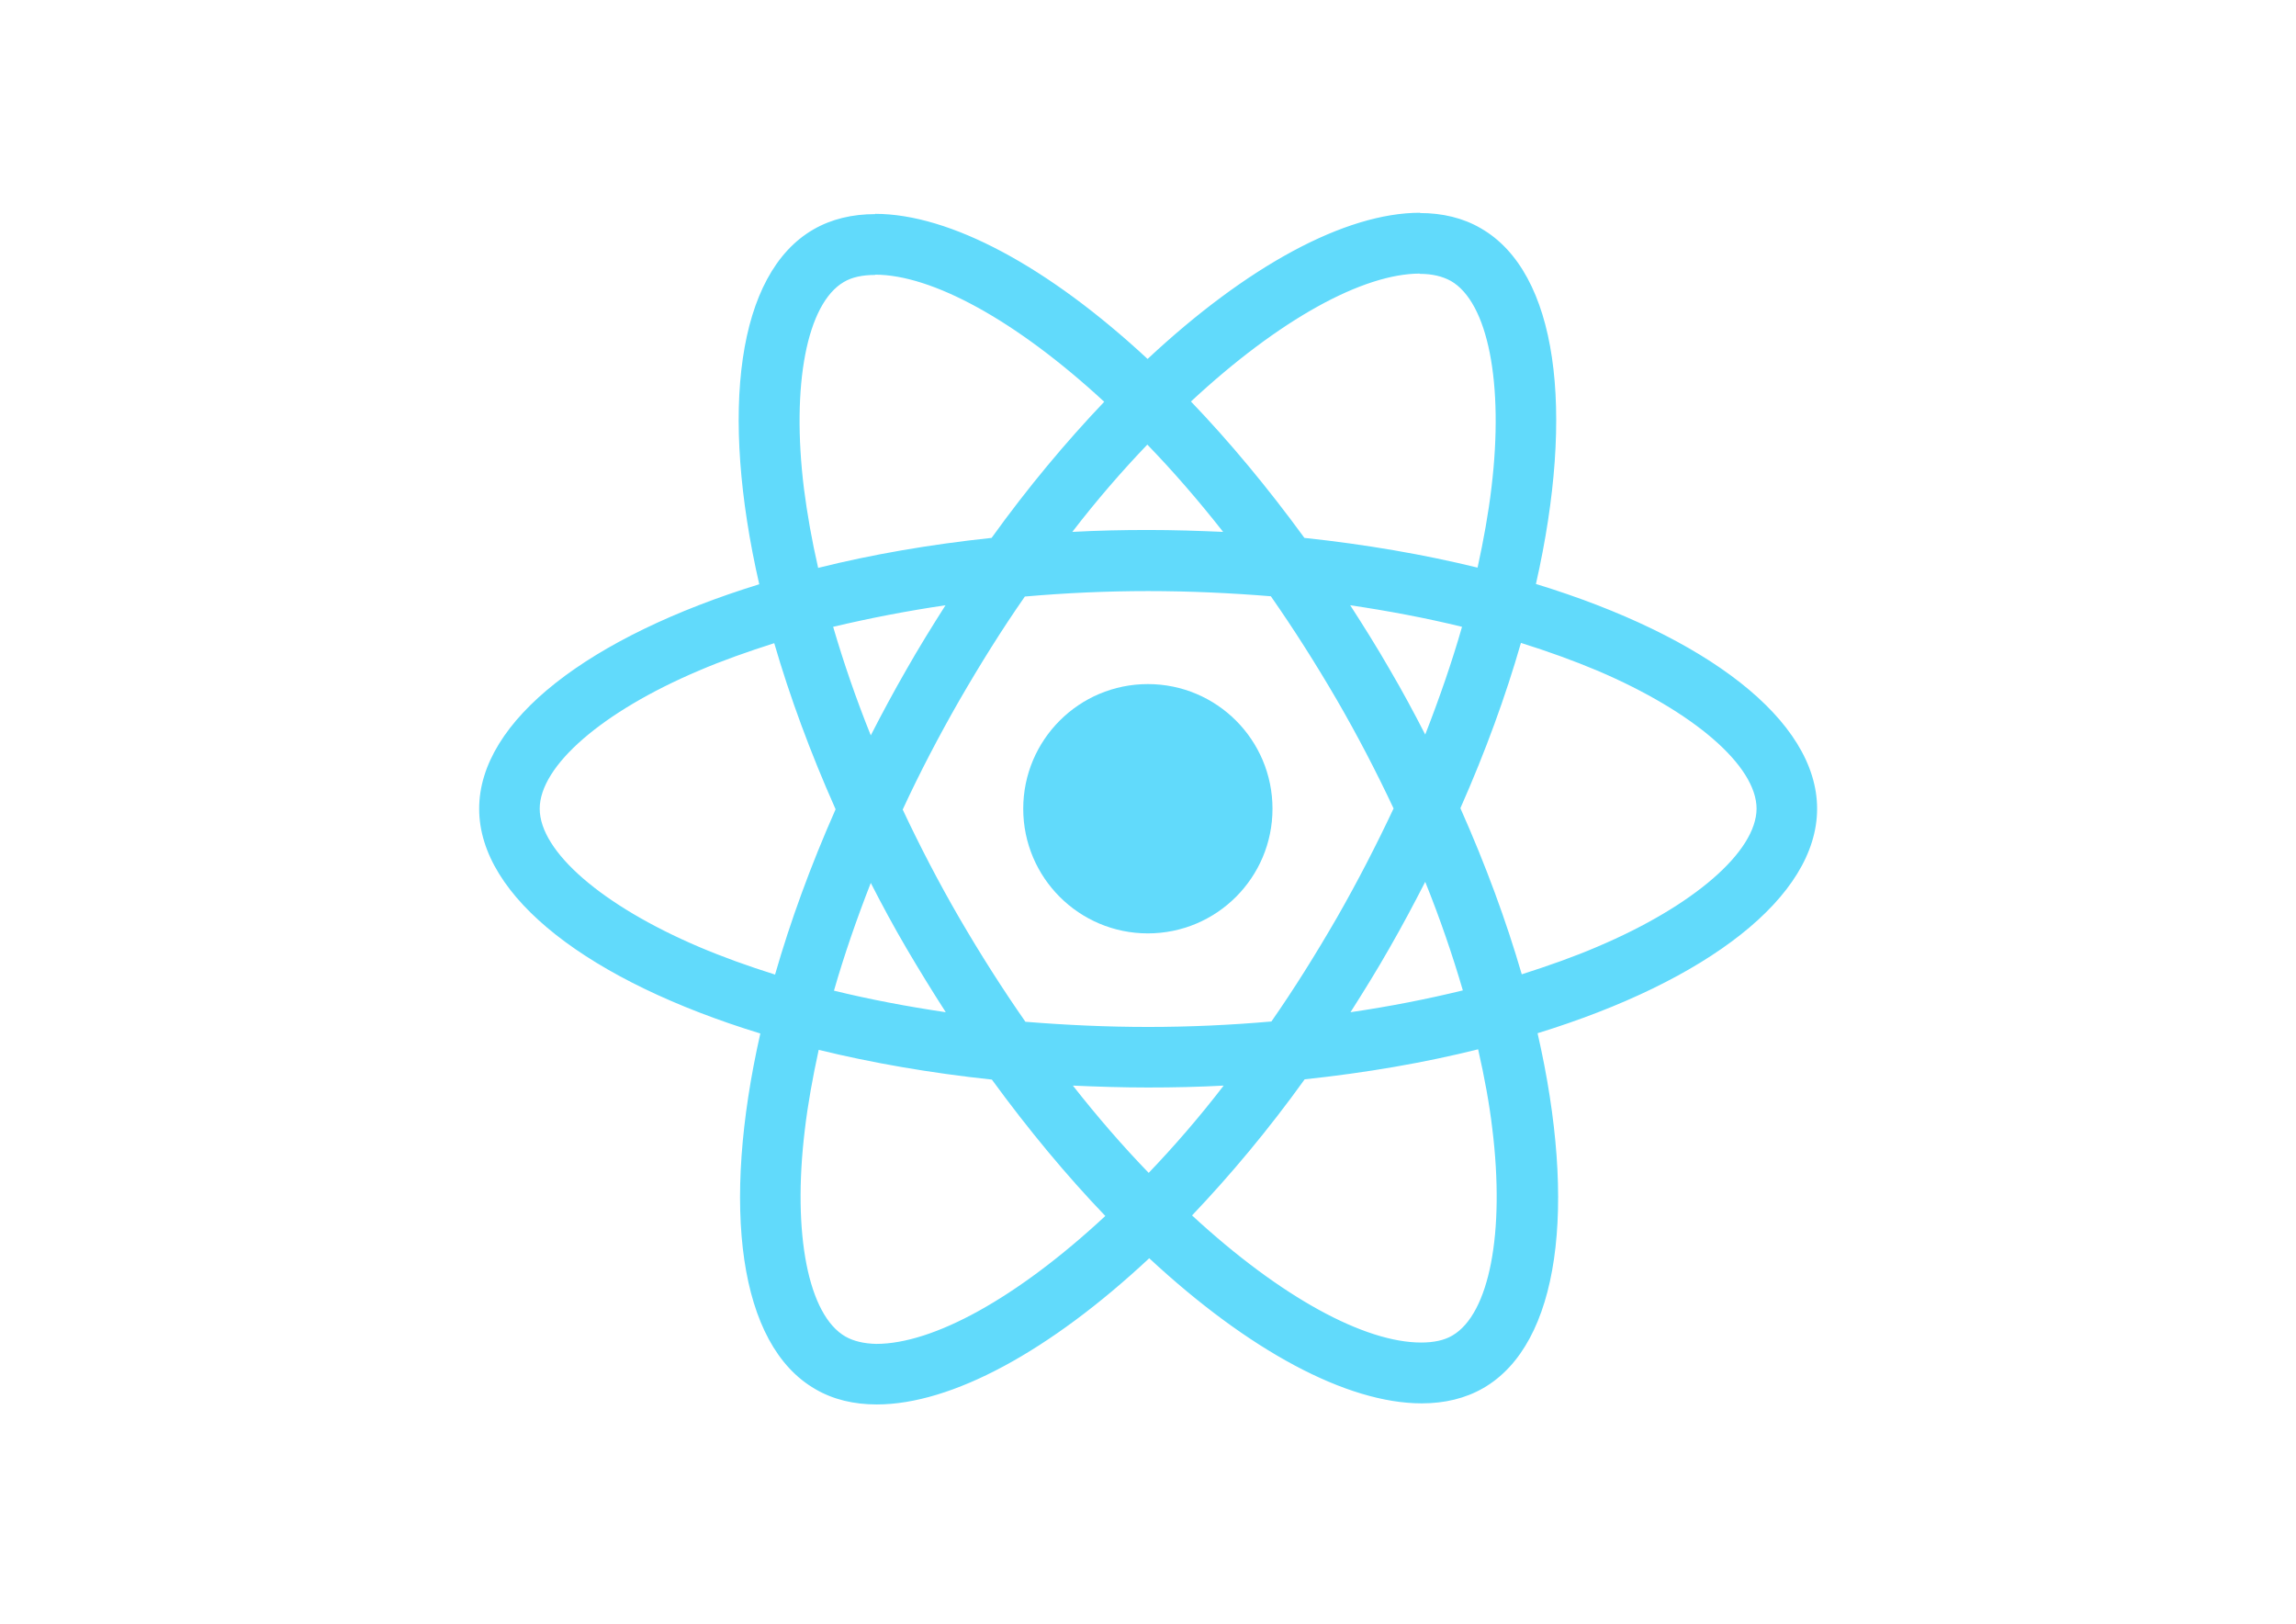
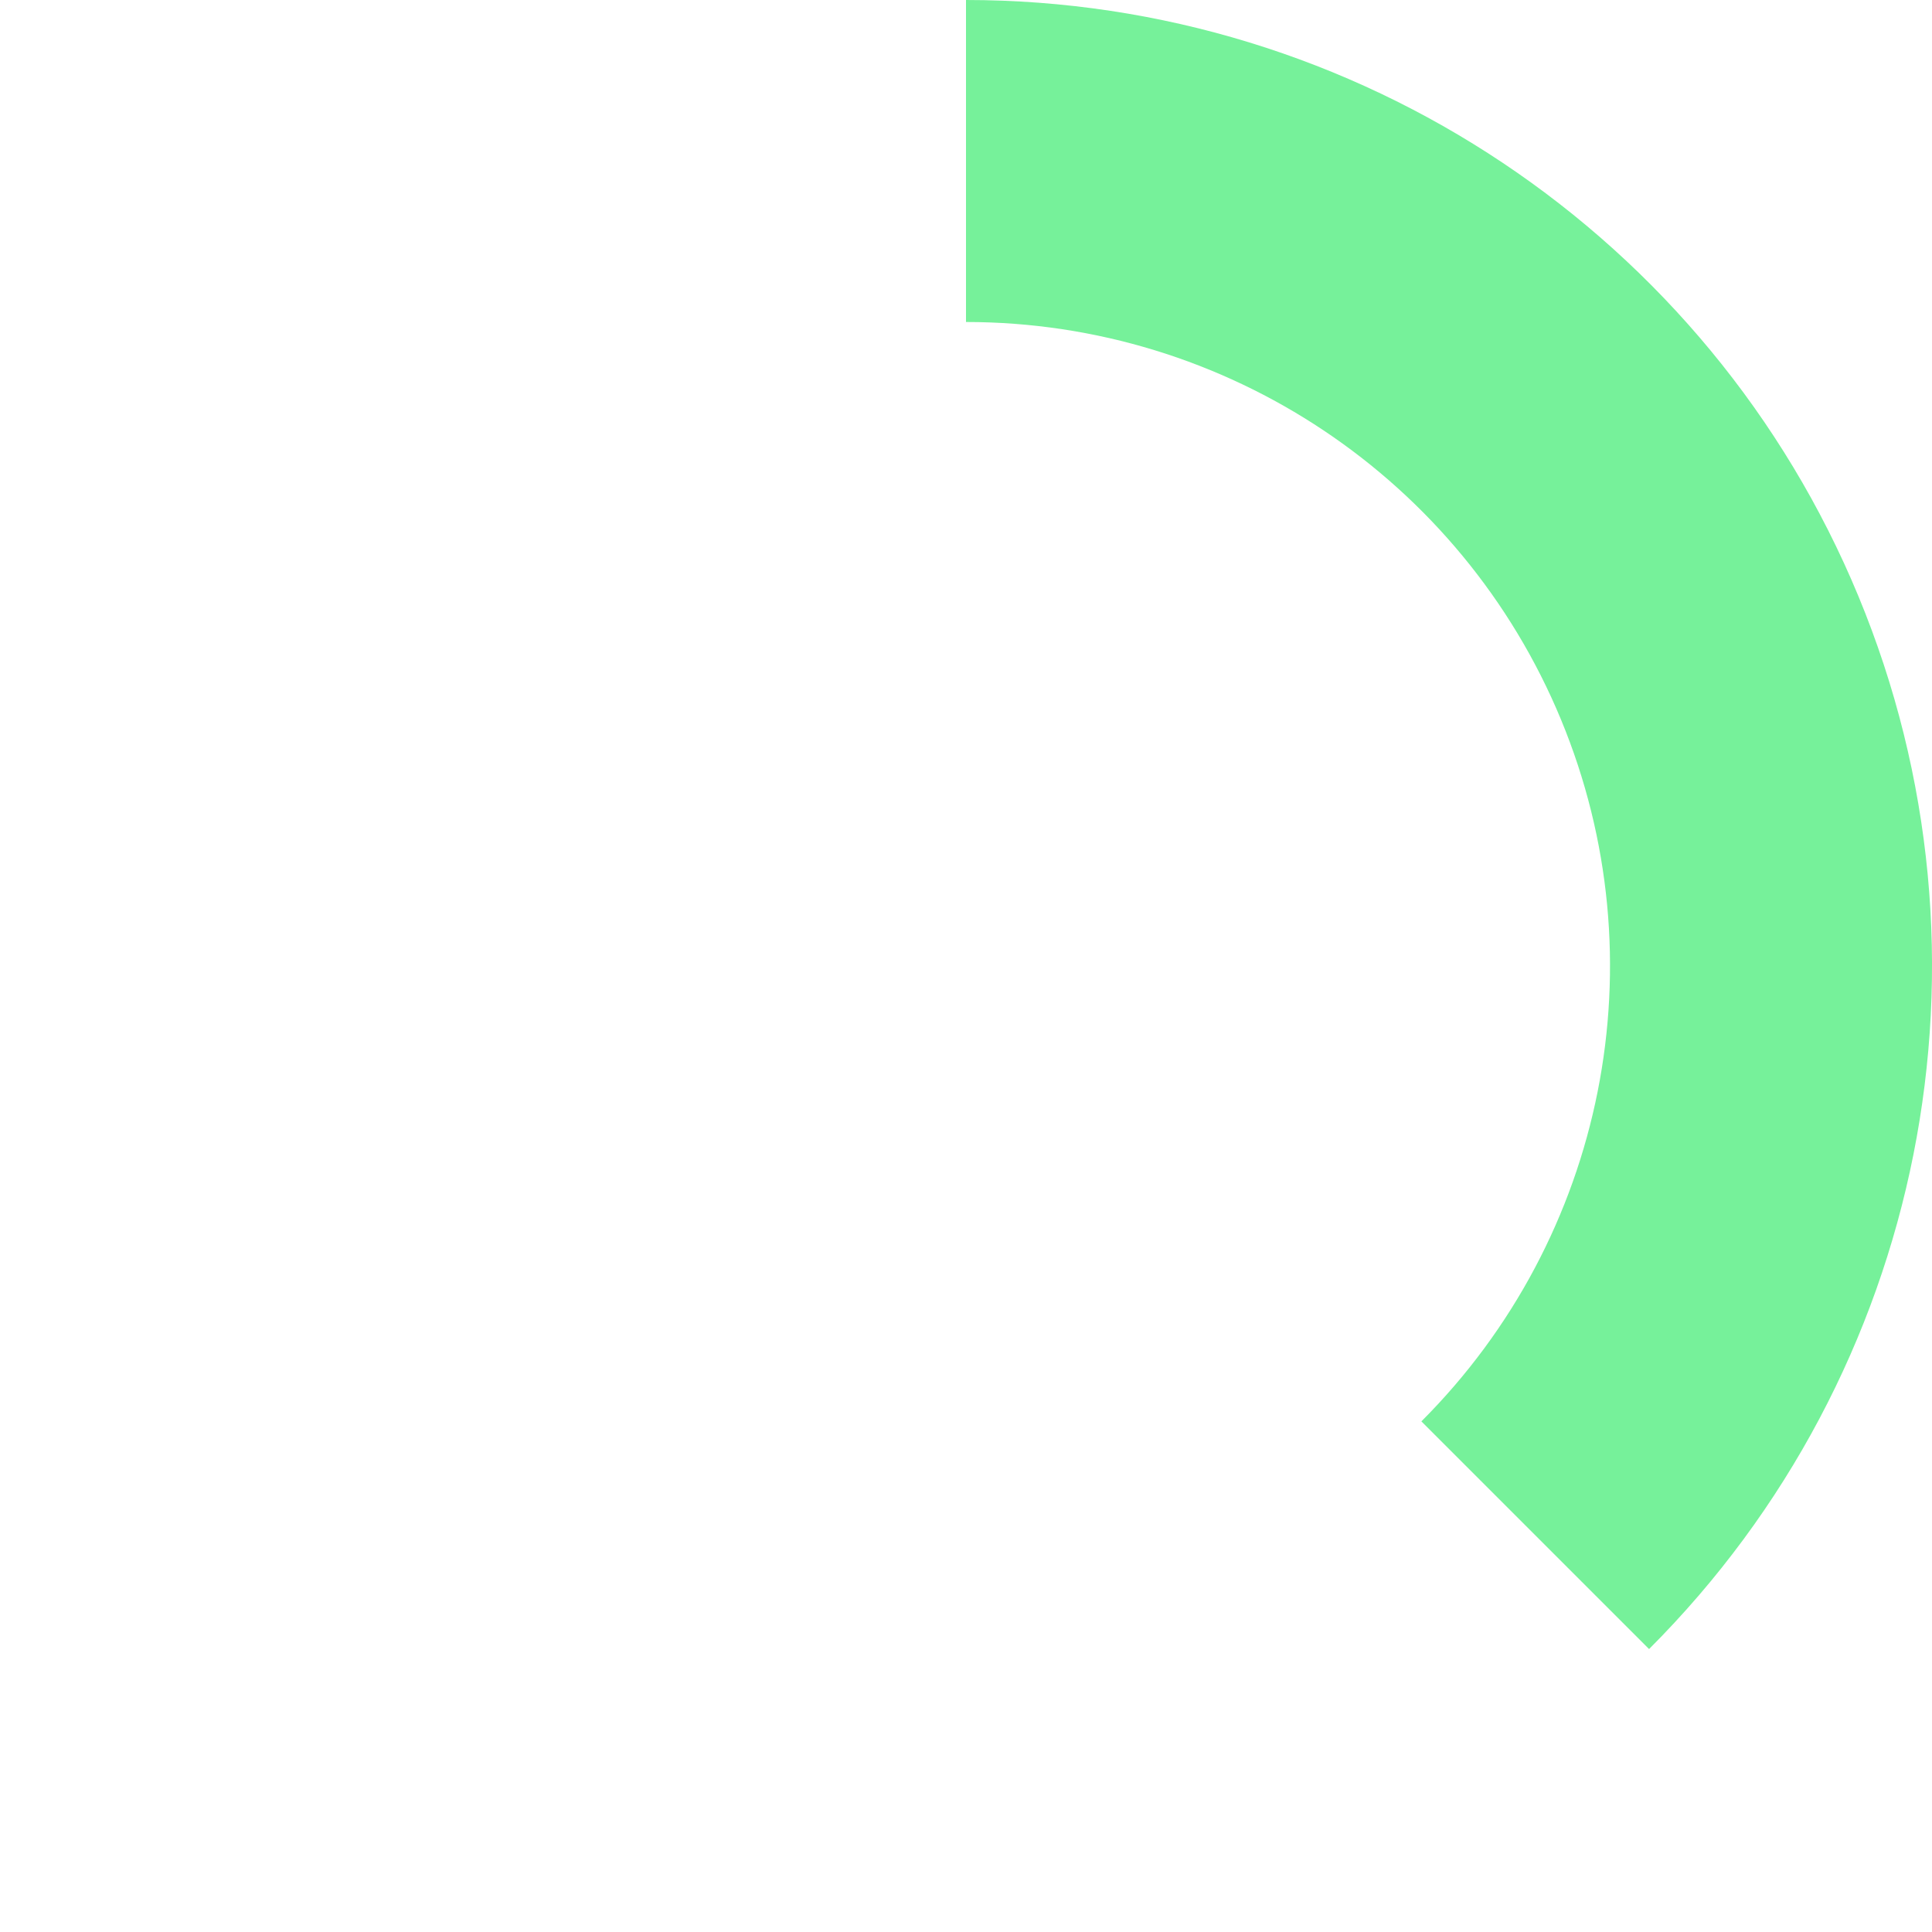
- <svg xmlns="http://www.w3.org/2000/svg" viewBox="0 0 841.9 595.3">
-   <g fill="#61DAFB">
-     <path d="M666.3 296.5c0-32.5-40.7-63.3-103.1-82.4 14.4-63.6 8-114.2-20.2-130.4-6.5-3.8-14.1-5.6-22.4-5.6v22.3c4.6 0 8.3.9 11.4 2.6 13.6 7.8 19.5 37.5 14.9 75.7-1.1 9.4-2.9 19.3-5.1 29.4-19.6-4.8-41-8.5-63.5-10.9-13.5-18.5-27.5-35.3-41.6-50 32.6-30.3 63.2-46.9 84-46.9V78c-27.5 0-63.5 19.6-99.9 53.6-36.4-33.8-72.4-53.2-99.9-53.2v22.3c20.7 0 51.4 16.5 84 46.6-14 14.7-28 31.4-41.3 49.9-22.6 2.4-44 6.1-63.6 11-2.3-10-4-19.7-5.2-29-4.7-38.2 1.1-67.9 14.6-75.8 3-1.8 6.9-2.6 11.5-2.6V78.5c-8.4 0-16 1.8-22.6 5.6-28.1 16.2-34.4 66.7-19.9 130.1-62.2 19.2-102.7 49.9-102.7 82.3 0 32.5 40.7 63.3 103.1 82.4-14.4 63.6-8 114.2 20.2 130.4 6.5 3.8 14.1 5.6 22.5 5.6 27.5 0 63.5-19.6 99.9-53.6 36.4 33.8 72.4 53.2 99.9 53.2 8.4 0 16-1.8 22.6-5.6 28.1-16.2 34.4-66.7 19.9-130.1 62-19.1 102.5-49.9 102.5-82.3zm-130.2-66.7c-3.7 12.9-8.3 26.2-13.5 39.5-4.1-8-8.4-16-13.1-24-4.6-8-9.5-15.8-14.4-23.4 14.2 2.1 27.9 4.7 41 7.9zm-45.8 106.5c-7.8 13.5-15.8 26.3-24.1 38.2-14.9 1.3-30 2-45.2 2-15.1 0-30.2-.7-45-1.9-8.3-11.9-16.4-24.6-24.2-38-7.6-13.1-14.5-26.4-20.8-39.8 6.2-13.4 13.2-26.8 20.7-39.9 7.8-13.5 15.8-26.3 24.1-38.2 14.9-1.3 30-2 45.2-2 15.1 0 30.2.7 45 1.9 8.3 11.9 16.4 24.6 24.2 38 7.6 13.1 14.5 26.4 20.8 39.8-6.3 13.4-13.2 26.8-20.7 39.9zm32.3-13c5.4 13.4 10 26.8 13.8 39.8-13.1 3.2-26.9 5.9-41.2 8 4.9-7.7 9.8-15.6 14.4-23.7 4.6-8 8.9-16.1 13-24.1zM421.2 430c-9.3-9.6-18.6-20.3-27.8-32 9 .4 18.2.7 27.5.7 9.4 0 18.7-.2 27.8-.7-9 11.7-18.3 22.4-27.5 32zm-74.4-58.9c-14.2-2.1-27.9-4.7-41-7.9 3.7-12.9 8.3-26.2 13.5-39.5 4.1 8 8.4 16 13.1 24 4.7 8 9.5 15.8 14.4 23.4zM420.7 163c9.3 9.6 18.6 20.3 27.8 32-9-.4-18.2-.7-27.5-.7-9.4 0-18.7.2-27.8.7 9-11.7 18.3-22.4 27.5-32zm-74 58.9c-4.9 7.7-9.8 15.6-14.4 23.7-4.6 8-8.9 16-13 24-5.4-13.4-10-26.8-13.8-39.8 13.1-3.1 26.9-5.8 41.2-7.9zm-90.5 125.2c-35.4-15.1-58.3-34.9-58.3-50.6 0-15.7 22.9-35.6 58.3-50.6 8.6-3.7 18-7 27.7-10.1 5.7 19.6 13.2 40 22.5 60.9-9.2 20.8-16.6 41.1-22.2 60.6-9.9-3.1-19.3-6.5-28-10.2zM310 490c-13.6-7.8-19.5-37.5-14.9-75.7 1.1-9.4 2.9-19.3 5.1-29.4 19.6 4.8 41 8.5 63.5 10.9 13.5 18.5 27.5 35.3 41.6 50-32.6 30.3-63.2 46.9-84 46.9-4.5-.1-8.3-1-11.3-2.7zm237.2-76.2c4.7 38.2-1.1 67.9-14.6 75.8-3 1.8-6.9 2.6-11.5 2.6-20.7 0-51.4-16.5-84-46.6 14-14.7 28-31.4 41.3-49.9 22.6-2.4 44-6.1 63.6-11 2.3 10.1 4.1 19.8 5.2 29.1zm38.5-66.7c-8.6 3.7-18 7-27.7 10.1-5.7-19.6-13.2-40-22.5-60.9 9.2-20.8 16.6-41.1 22.2-60.6 9.9 3.1 19.3 6.5 28.1 10.2 35.4 15.1 58.3 34.9 58.3 50.6-.1 15.7-23 35.6-58.4 50.6zM320.8 78.4z" />
-     <circle cx="420.9" cy="296.5" r="45.7" />
-     <path d="M520.5 78.1z" />
-   </g>
+ <svg xmlns="http://www.w3.org/2000/svg" width="48" height="48" viewBox="0 0 300 300" version="1.1">
+   <path d="M 150,0 a 150,150 0 0,1 106.066,256.066 l -35.355,-35.355 a -100,-100 0 0,0 -70.711,-170.711 z" fill="#76f19a">
+     <animateTransform attributeName="transform" attributeType="XML" type="rotate" from="0 150 150" to="360 150 150" begin="0s" dur=".5s" fill="freeze" repeatCount="indefinite" />
+   </path>
</svg>
